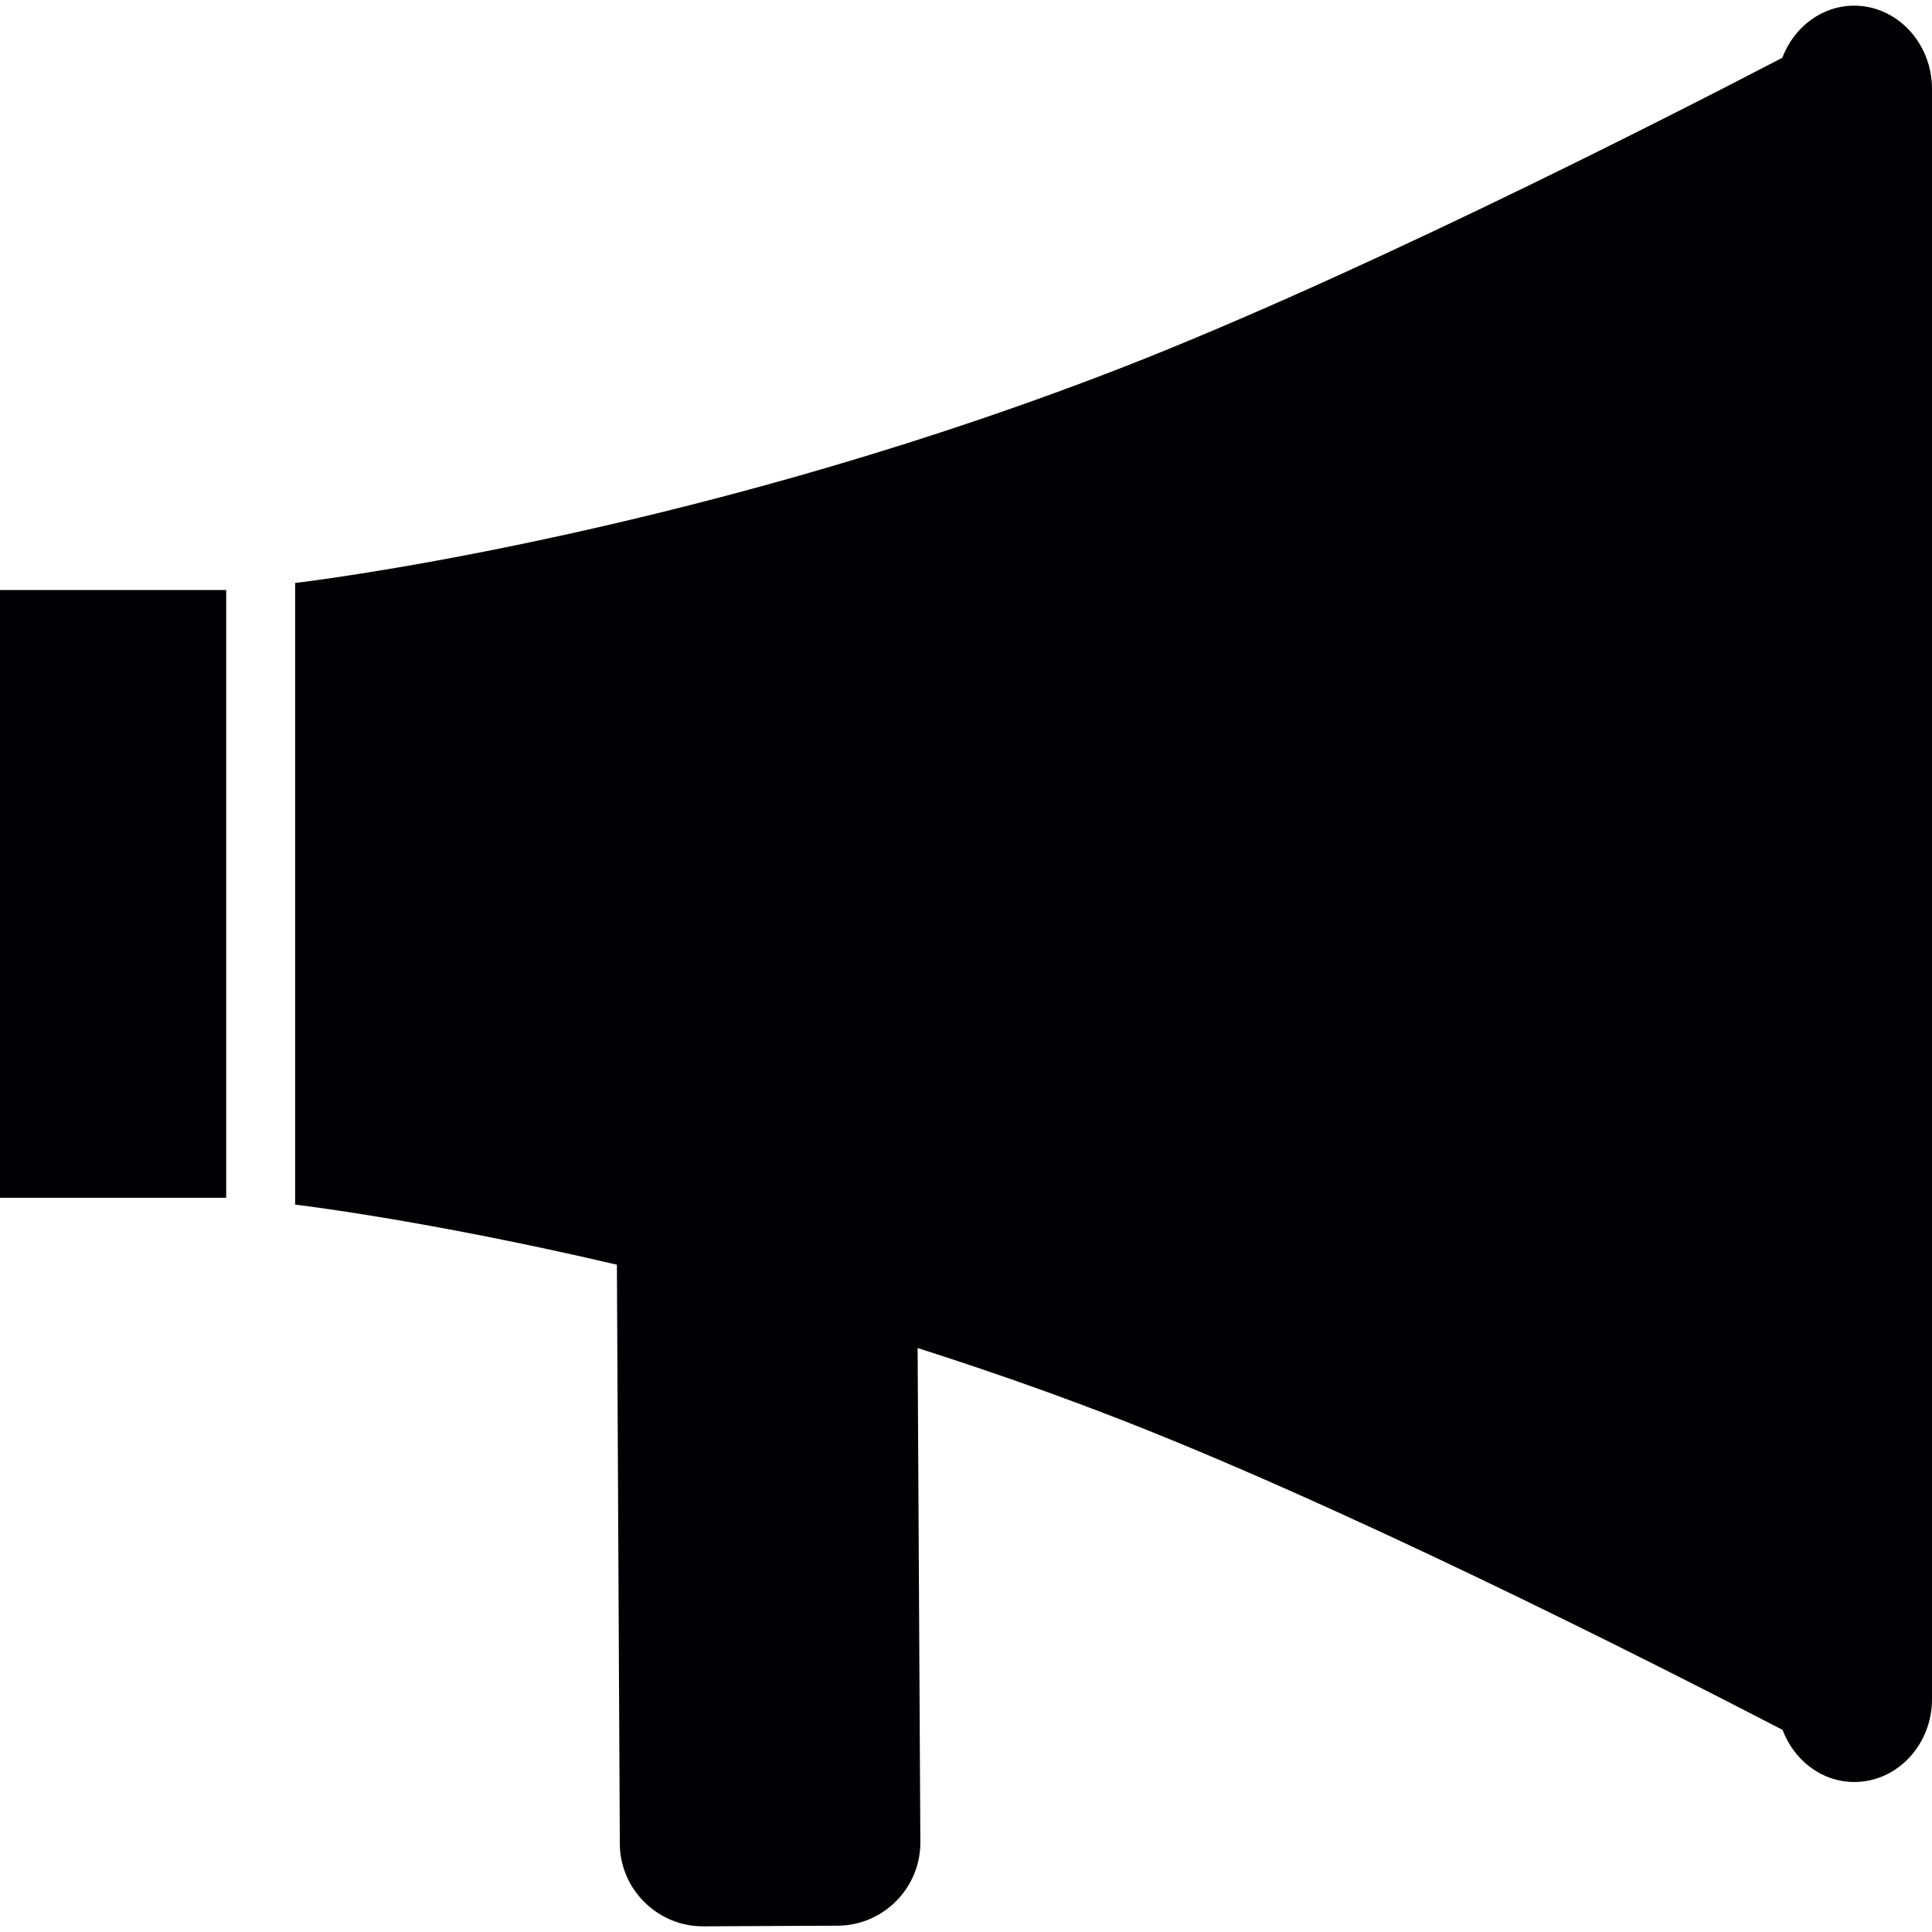
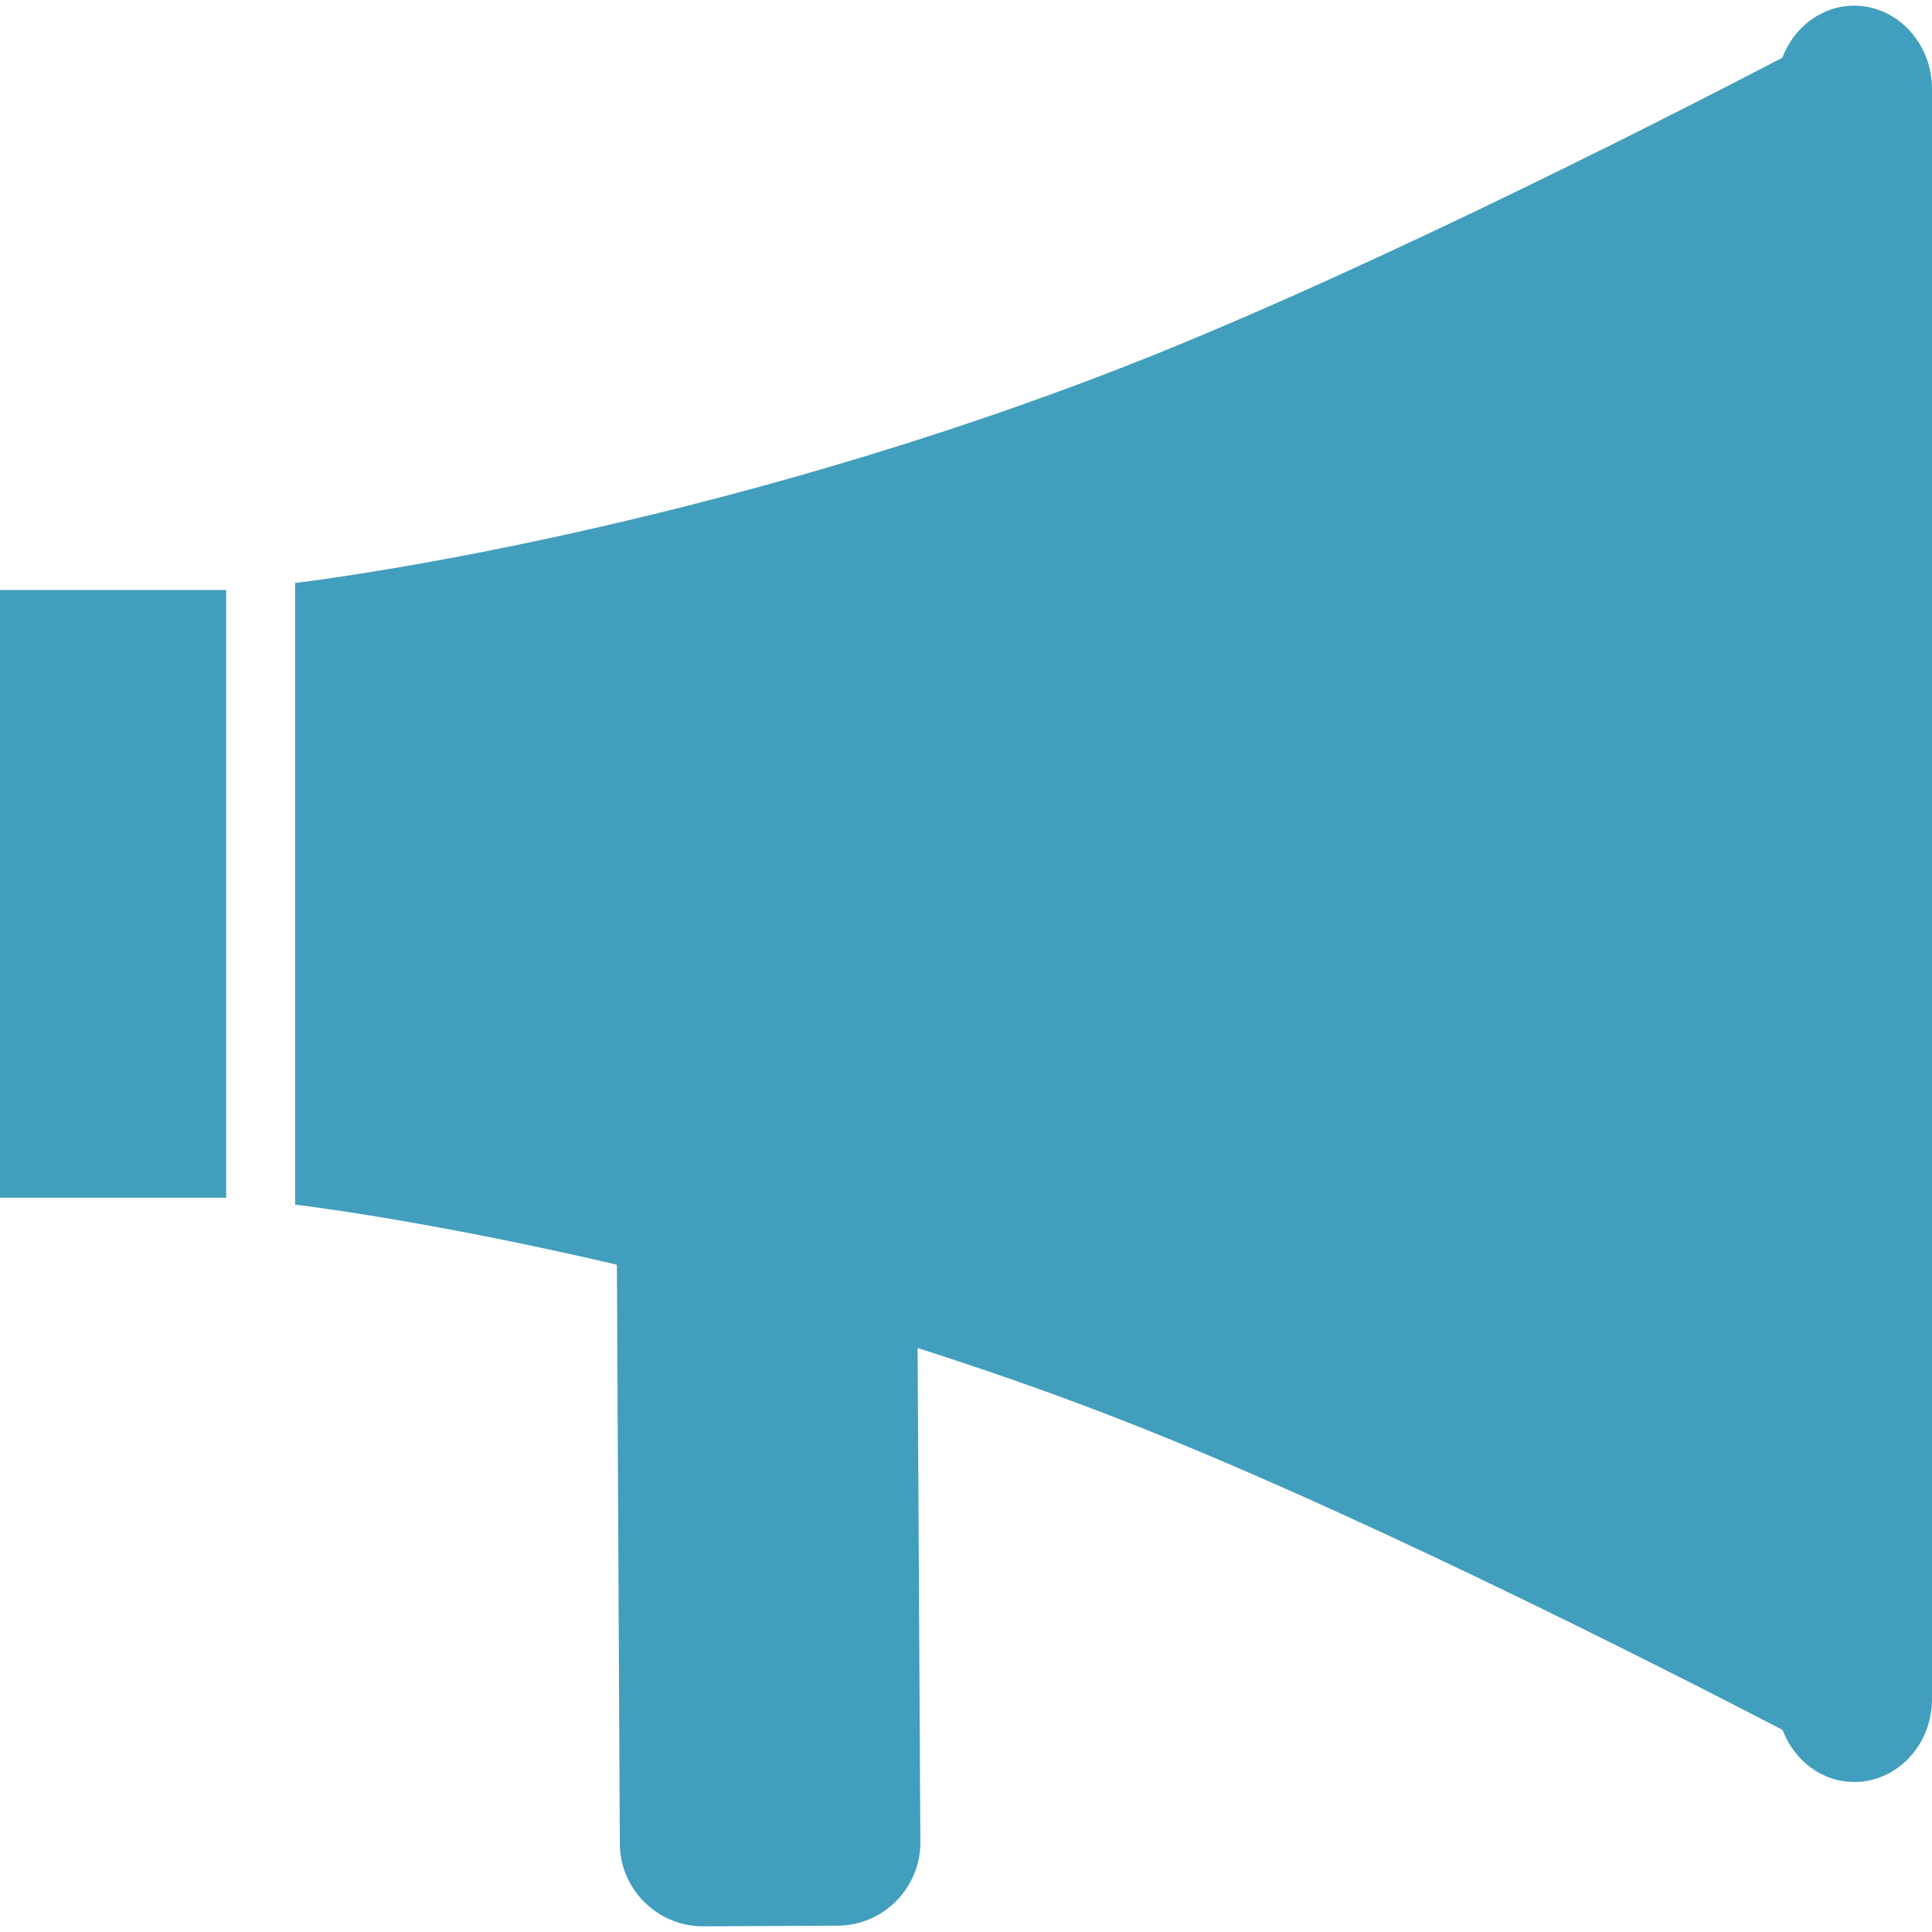
- <svg xmlns="http://www.w3.org/2000/svg" version="1.1" id="Capa_1" x="0px" y="0px" viewBox="0 0 455.661 455.661" style="enable-background:new 0 0 455.661 455.661;" xml:space="preserve">
+ <svg xmlns="http://www.w3.org/2000/svg" version="1.1" id="Capa_1" x="0px" y="0px" viewBox="0 0 455.661 455.661" style="enable-background:new 0 0 455.661 455.661;" xml:space="preserve" fill="#429EBD">
  <g>
    <g>
      <g>
-         <path style="fill:#010002;" d="M437.326,1.337c-7.701,0-14.237,5.091-16.976,12.295c-31.774,16.545-105.611,53.97-160.012,74.721     c-101.857,38.935-190.729,49.138-190.729,49.138v146.617c0,0,30.415,3.538,75.886,14.172l0.69,136.629     c0.065,10.699,8.93,19.457,19.673,19.414l31.774-0.151c10.742-0.086,19.457-8.887,19.435-19.673l-0.647-116.568     c14.237,4.551,28.905,9.599,43.94,15.358c54.38,20.773,128.238,58.198,160.055,74.7c2.718,7.205,9.254,12.295,16.933,12.295     c10.074,0,18.314-8.758,18.314-19.543V20.902C455.64,10.138,447.378,1.337,437.326,1.337z" />
-         <rect y="139.153" style="fill:#010002;" width="53.345" height="143.338" />
+         <path style="fill:#429EBD;" d="M437.326,1.337c-7.701,0-14.237,5.091-16.976,12.295c-31.774,16.545-105.611,53.97-160.012,74.721     c-101.857,38.935-190.729,49.138-190.729,49.138v146.617c0,0,30.415,3.538,75.886,14.172l0.69,136.629     c0.065,10.699,8.93,19.457,19.673,19.414l31.774-0.151c10.742-0.086,19.457-8.887,19.435-19.673l-0.647-116.568     c14.237,4.551,28.905,9.599,43.94,15.358c54.38,20.773,128.238,58.198,160.055,74.7c2.718,7.205,9.254,12.295,16.933,12.295     c10.074,0,18.314-8.758,18.314-19.543V20.902C455.64,10.138,447.378,1.337,437.326,1.337z" />
+         <rect y="139.153" style="fill: #429EBD;" width="53.345" height="143.338" />
      </g>
    </g>
    <g>
	</g>
    <g>
	</g>
    <g>
	</g>
    <g>
	</g>
    <g>
	</g>
    <g>
	</g>
    <g>
	</g>
    <g>
	</g>
    <g>
	</g>
    <g>
	</g>
    <g>
	</g>
    <g>
	</g>
    <g>
	</g>
    <g>
	</g>
    <g>
	</g>
  </g>
  <g>
</g>
  <g>
</g>
  <g>
</g>
  <g>
</g>
  <g>
</g>
  <g>
</g>
  <g>
</g>
  <g>
</g>
  <g>
</g>
  <g>
</g>
  <g>
</g>
  <g>
</g>
  <g>
</g>
  <g>
</g>
  <g>
</g>
</svg>
